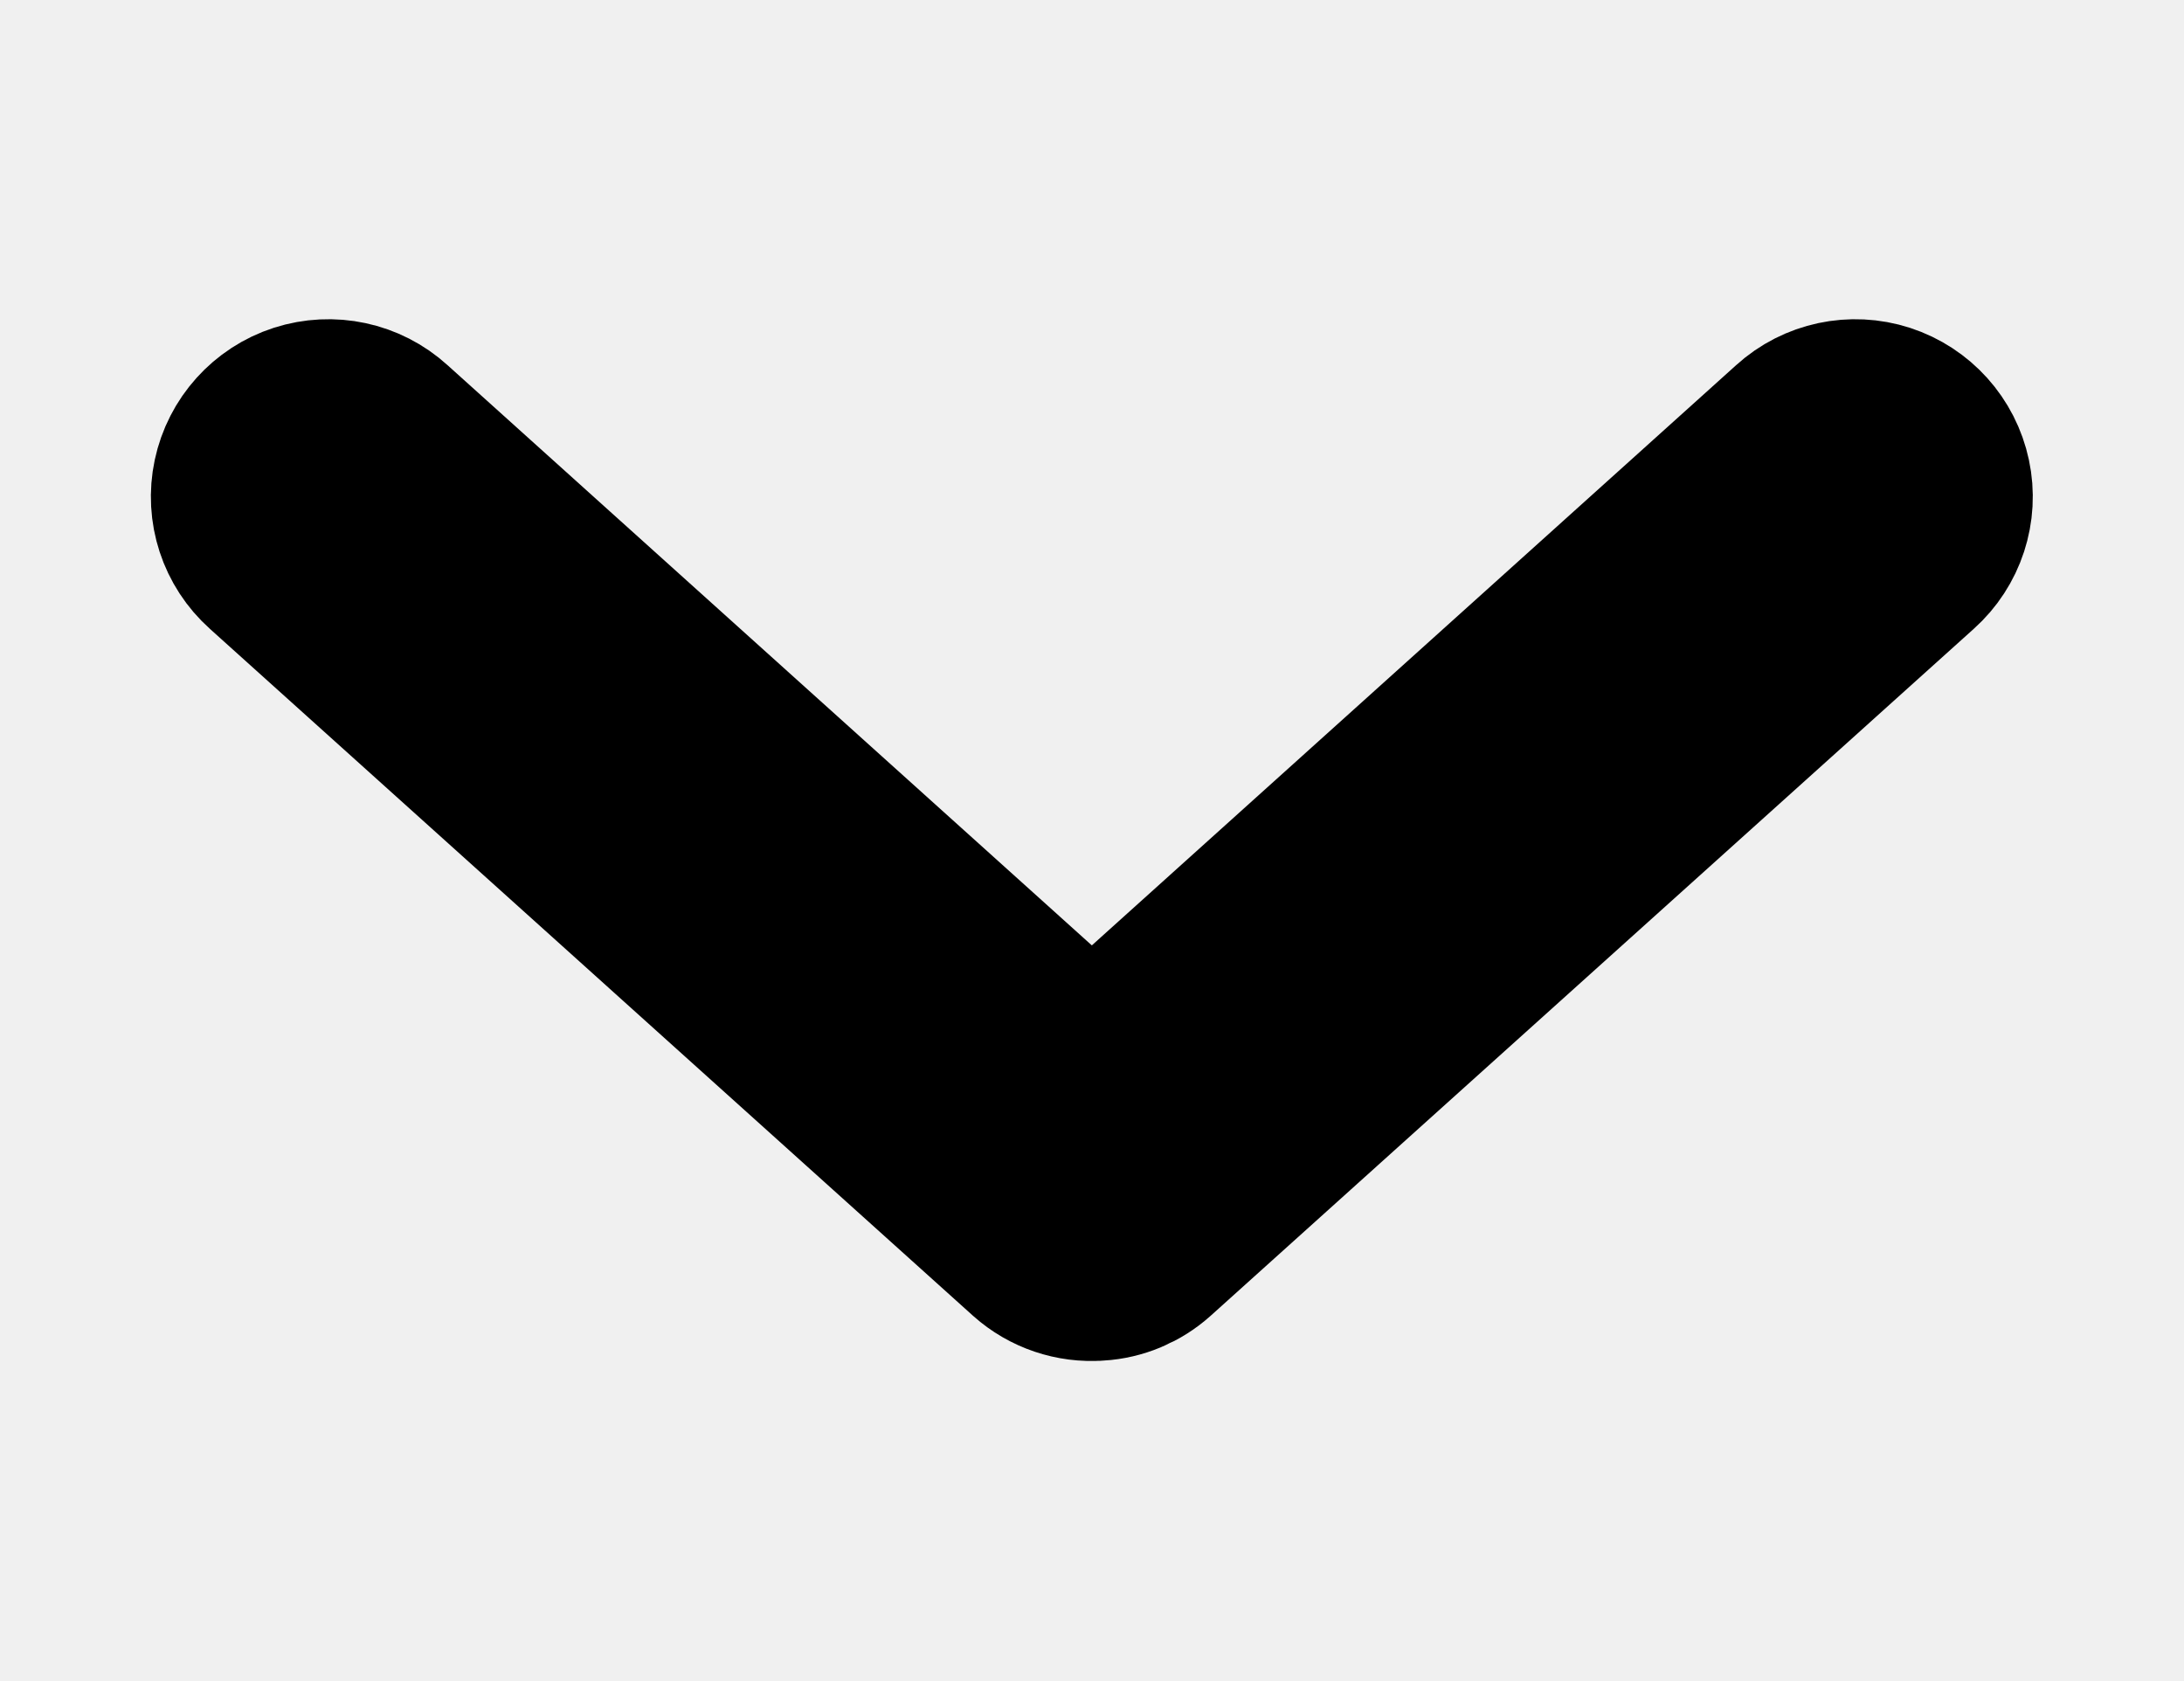
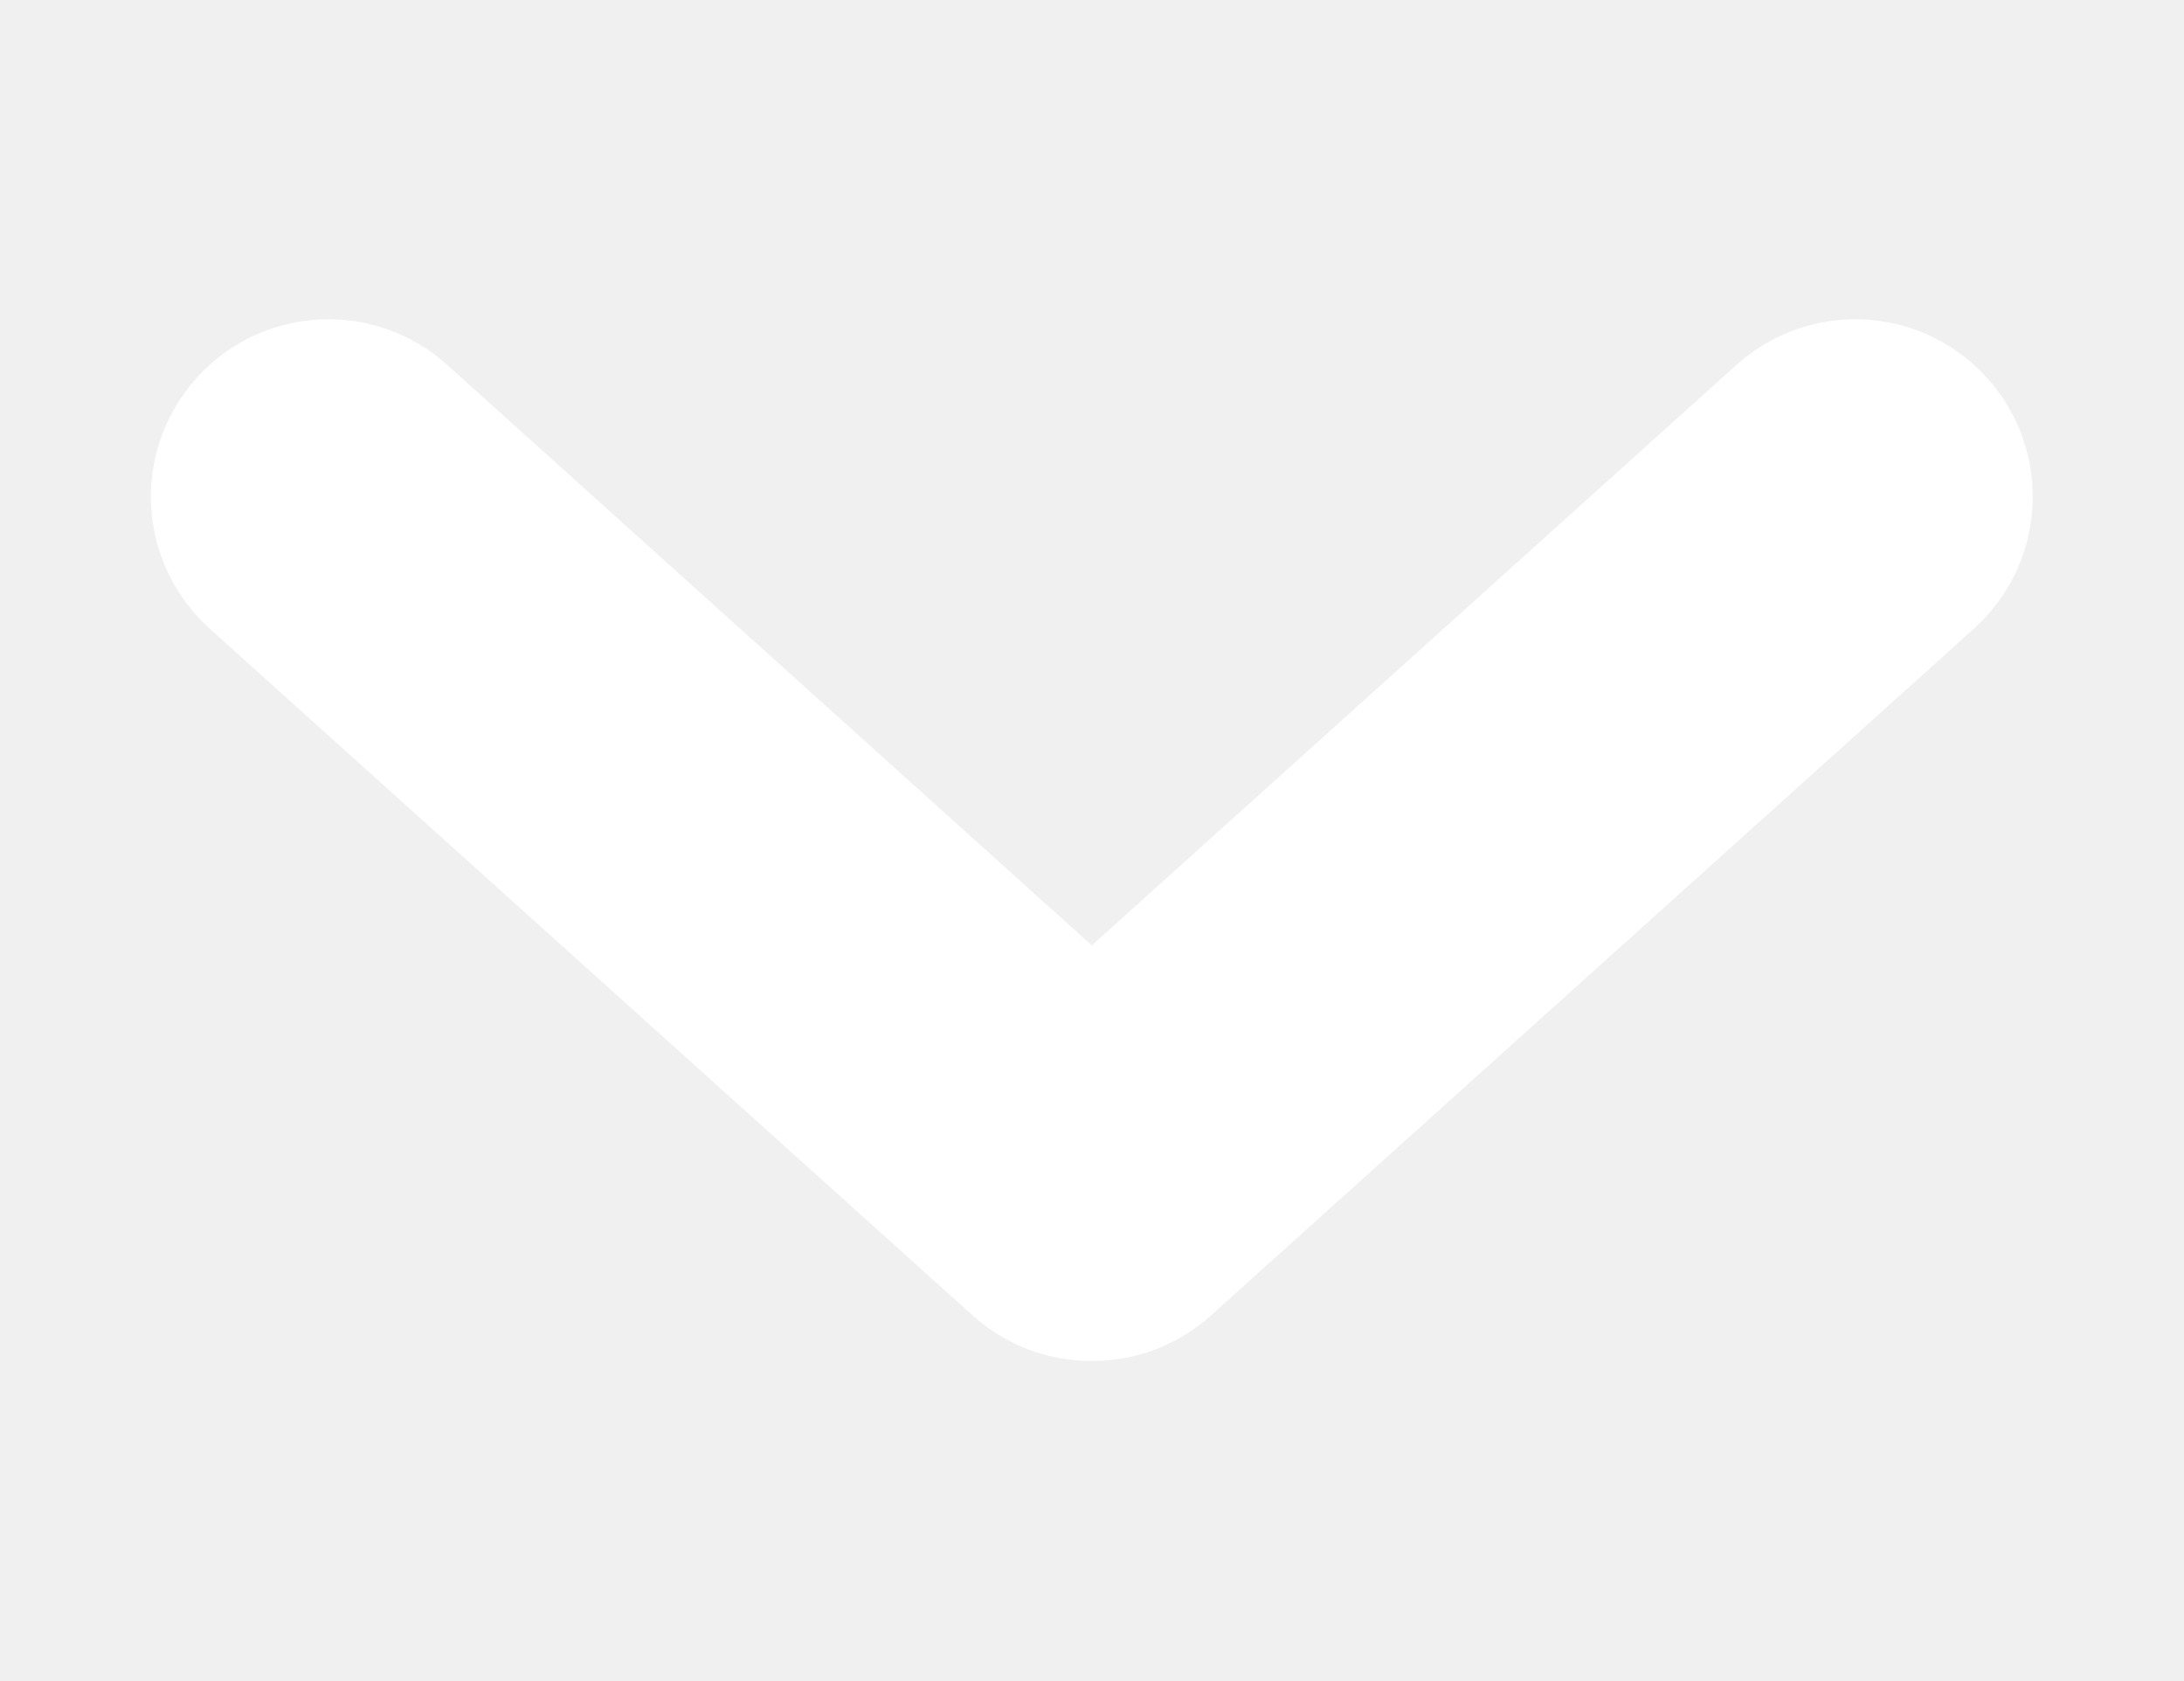
<svg xmlns="http://www.w3.org/2000/svg" width="13" height="10" fill="none">
  <g>
-     <path transform="rotate(90 6.5 5)" id="svg_1" stroke-width="1.2" stroke="#000" fill="#000" d="m8.999,4.968c-0.006,-0.101 -0.046,-0.197 -0.114,-0.273l-4.089,-4.543c-0.109,-0.122 -0.275,-0.176 -0.434,-0.142c-0.16,0.034 -0.289,0.15 -0.34,0.306c-0.05,0.155 -0.014,0.326 0.096,0.447l3.816,4.238l-3.816,4.238c-0.11,0.121 -0.146,0.291 -0.096,0.447c0.05,0.155 0.18,0.272 0.34,0.306c0.16,0.034 0.325,-0.02 0.434,-0.142l4.089,-4.543c0.082,-0.092 0.123,-0.214 0.114,-0.337z" />
+     <path transform="rotate(90 6.5 5)" id="svg_1" stroke-width="1.2" stroke="#fff" fill="none" d="m8.999,4.968c-0.006,-0.101 -0.046,-0.197 -0.114,-0.273l-4.089,-4.543c-0.109,-0.122 -0.275,-0.176 -0.434,-0.142c-0.16,0.034 -0.289,0.15 -0.34,0.306c-0.05,0.155 -0.014,0.326 0.096,0.447l3.816,4.238l-3.816,4.238c-0.11,0.121 -0.146,0.291 -0.096,0.447c0.05,0.155 0.18,0.272 0.34,0.306c0.16,0.034 0.325,-0.02 0.434,-0.142l4.089,-4.543c0.082,-0.092 0.123,-0.214 0.114,-0.337z" />
  </g>
</svg>
